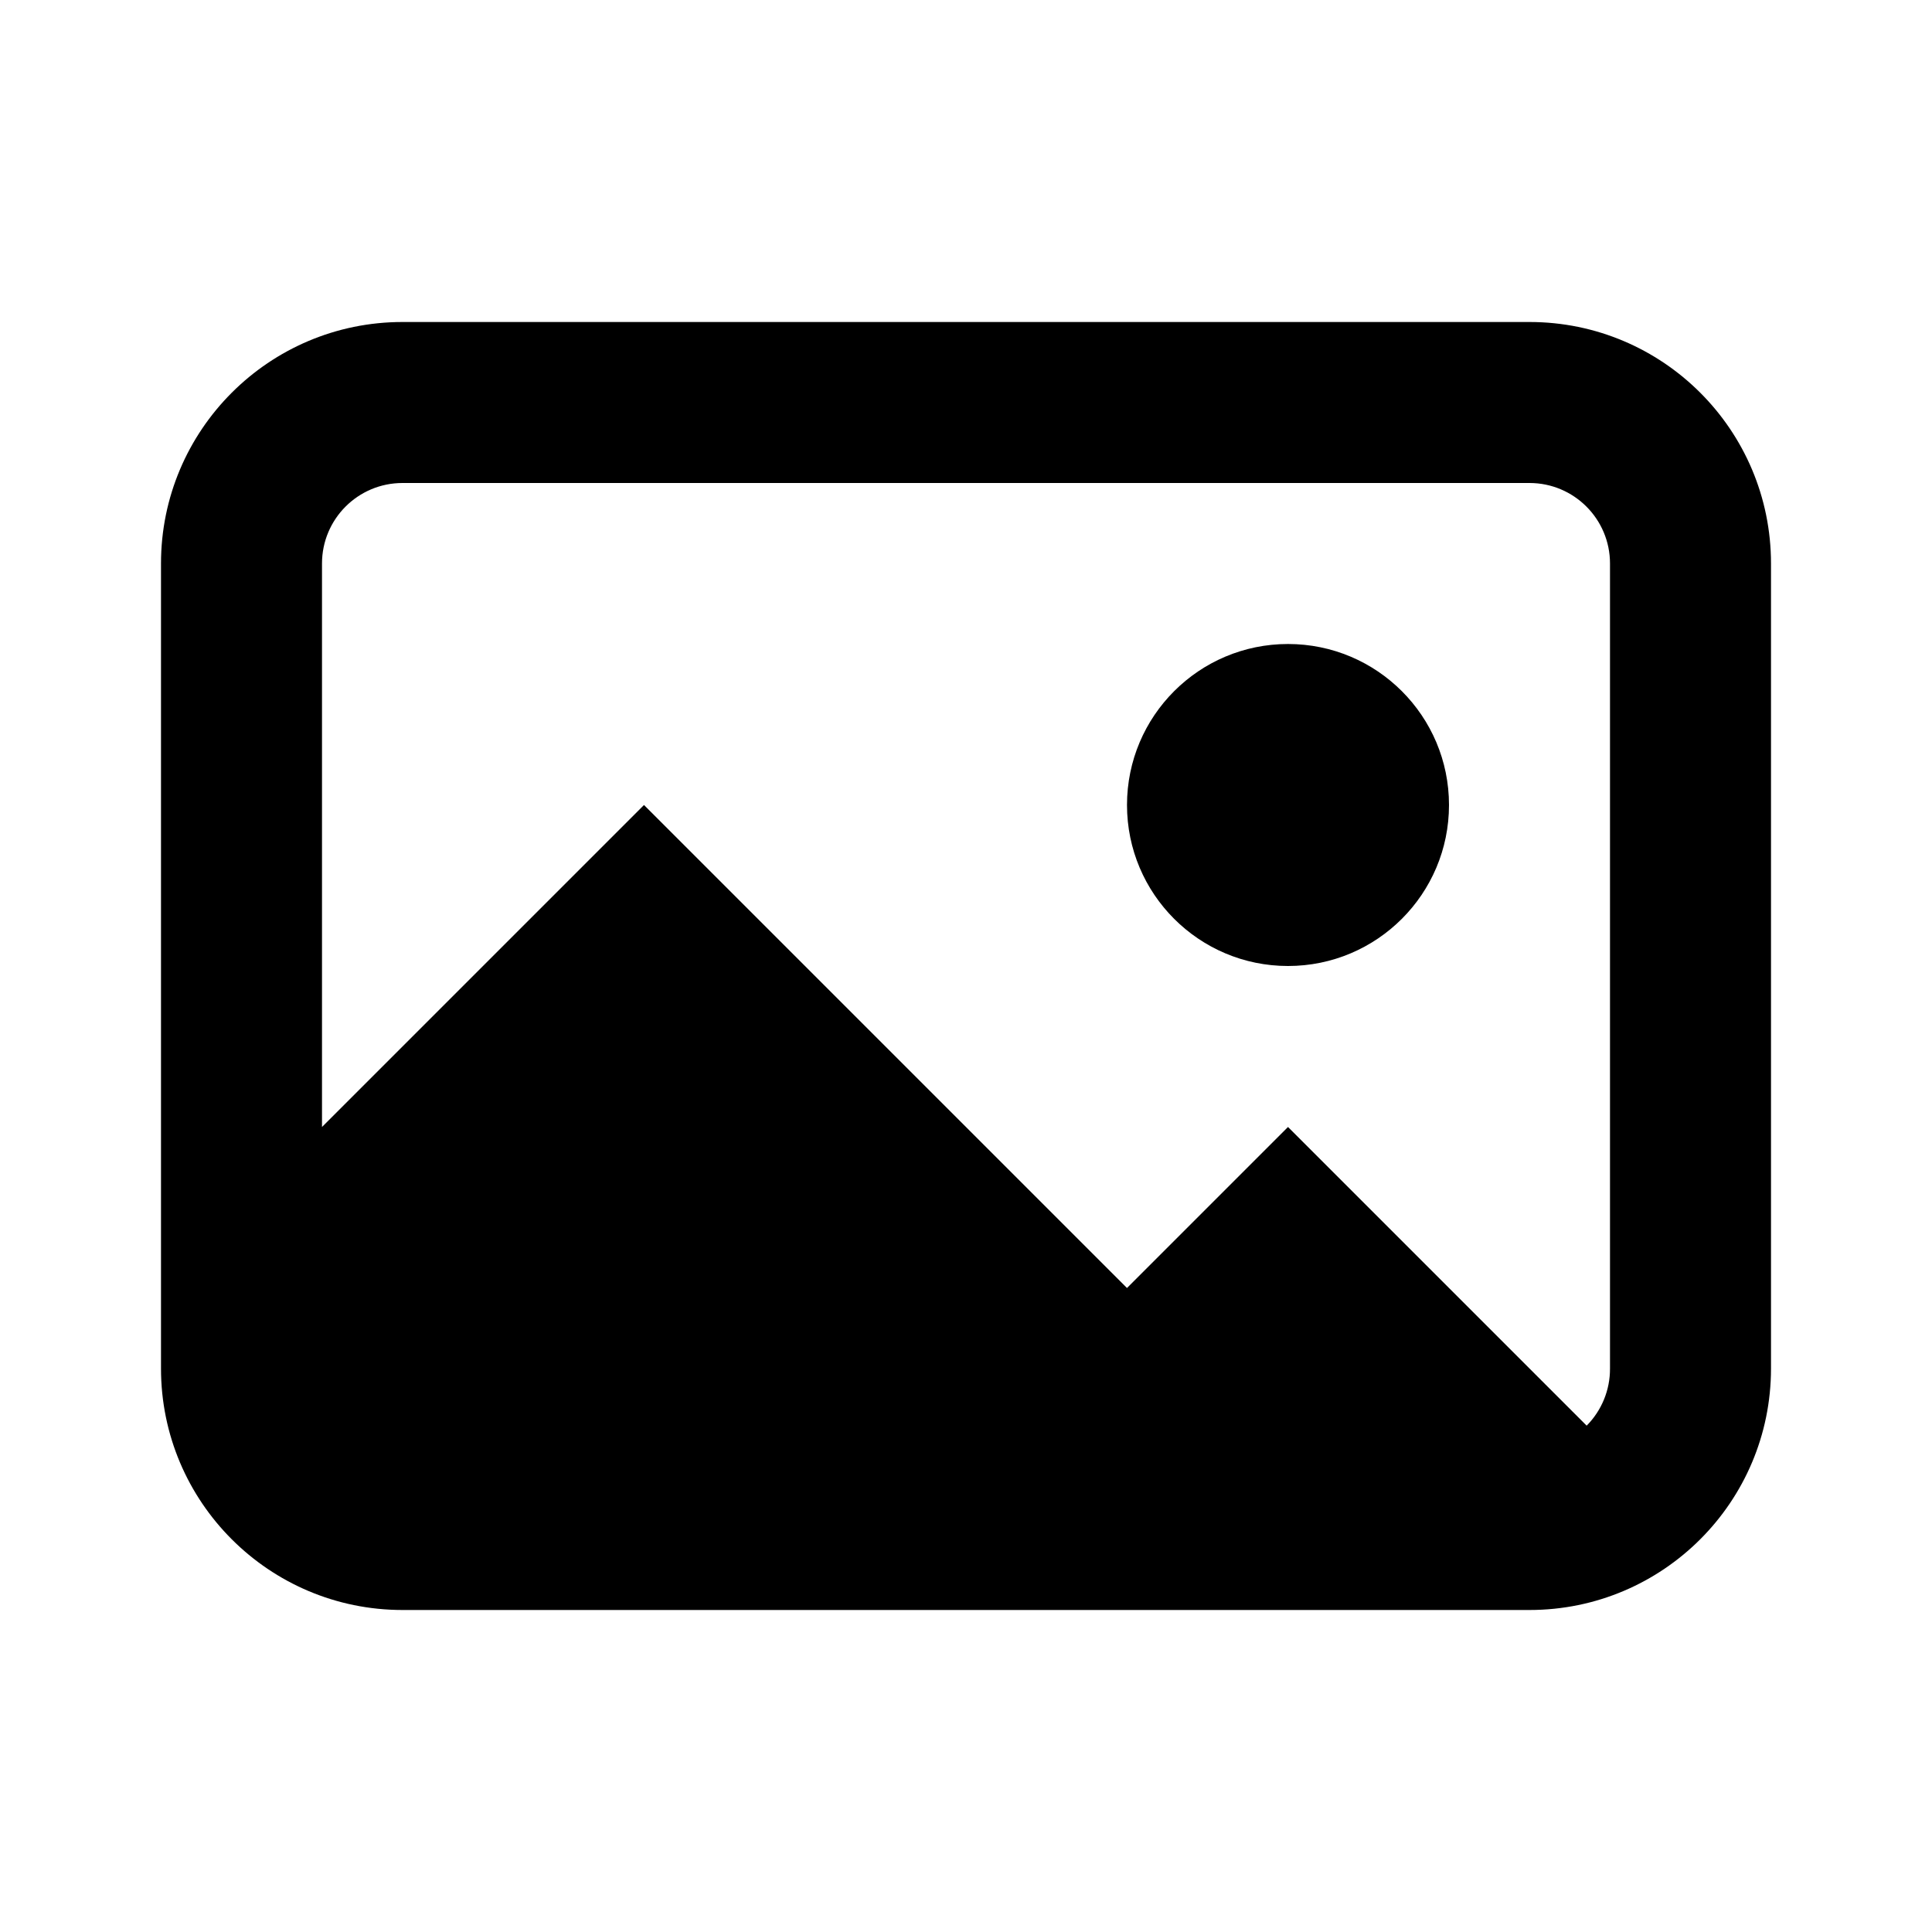
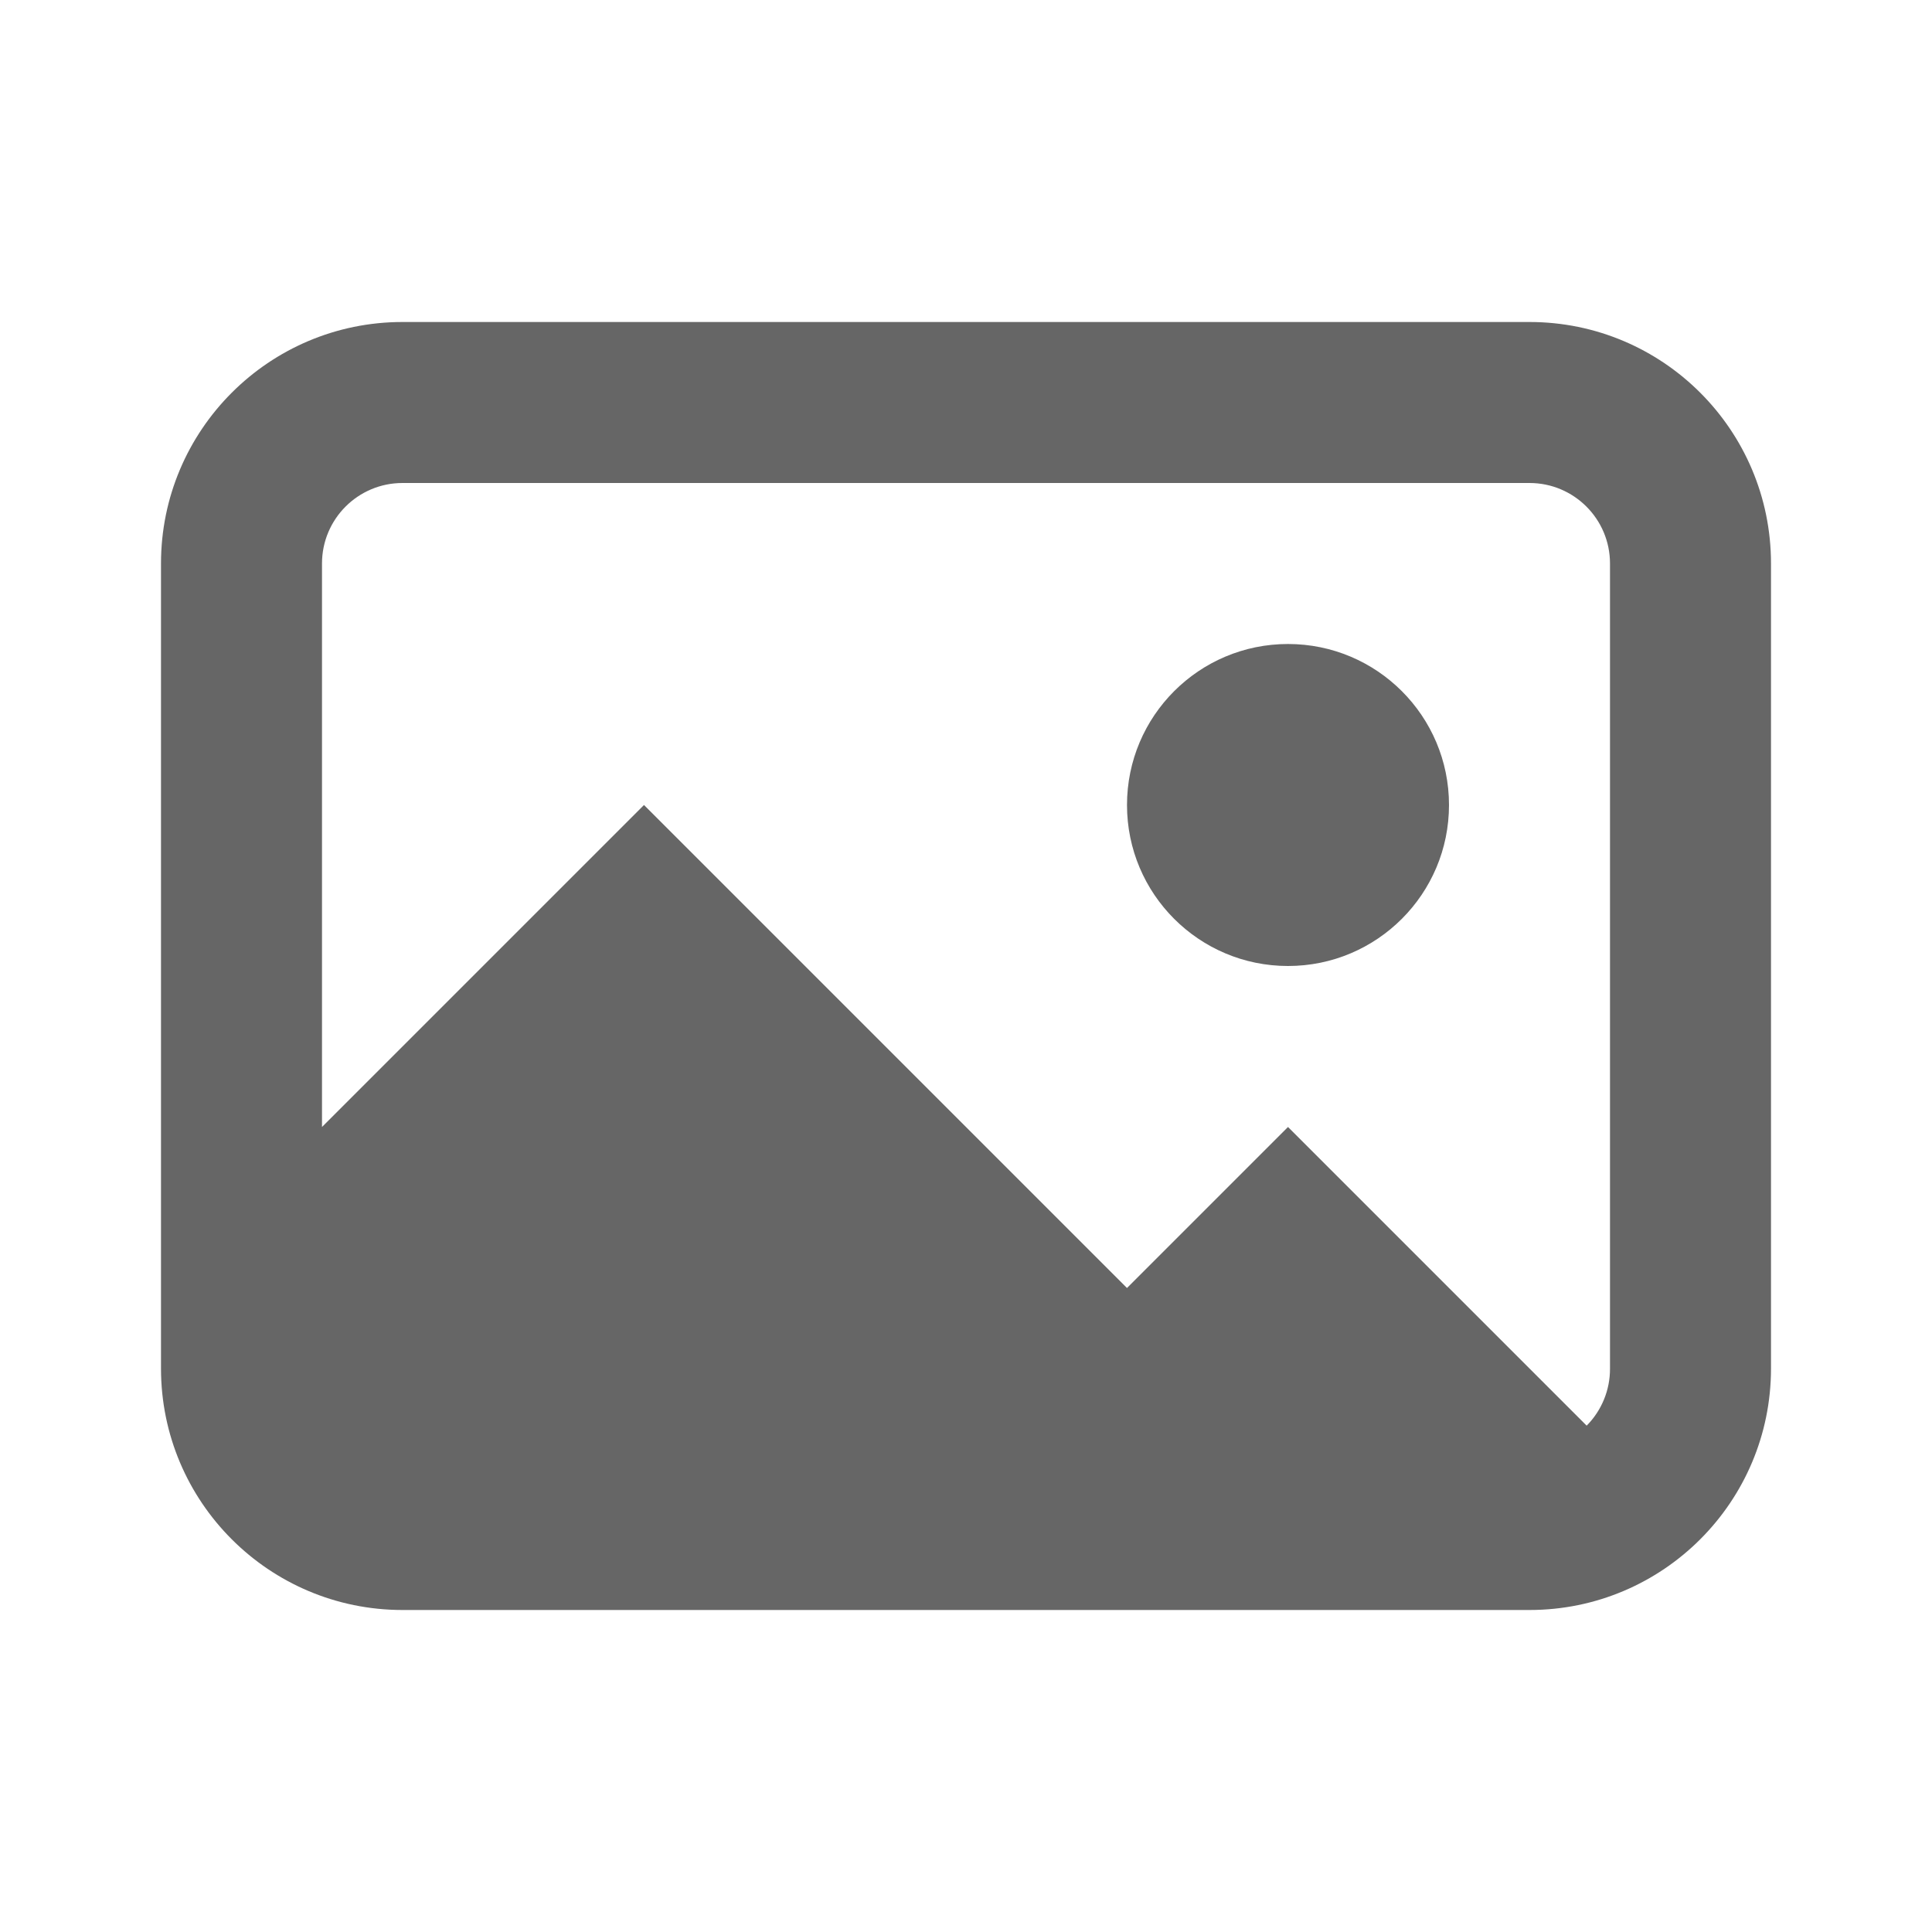
- <svg xmlns="http://www.w3.org/2000/svg" viewBox="0 0 24 24" data-supported-dps="24x24" fill="currentColor" class="mercado-match" width="24" height="24" focusable="false">
+ <svg xmlns="http://www.w3.org/2000/svg" viewBox="0 0 24 24" data-supported-dps="24x24" fill="#666666" class="mercado-match" width="24" height="24" focusable="false">
  <path d="M19 4H5a3 3 0 00-3 3v10a3 3 0 003 3h14a3 3 0 003-3V7a3 3 0 00-3-3zm1 13a1 1 0 01-.29.71L16 14l-2 2-6-6-4 4V7a1 1 0 011-1h14a1 1 0 011 1zm-2-7a2 2 0 11-2-2 2 2 0 012 2z" />
</svg>
